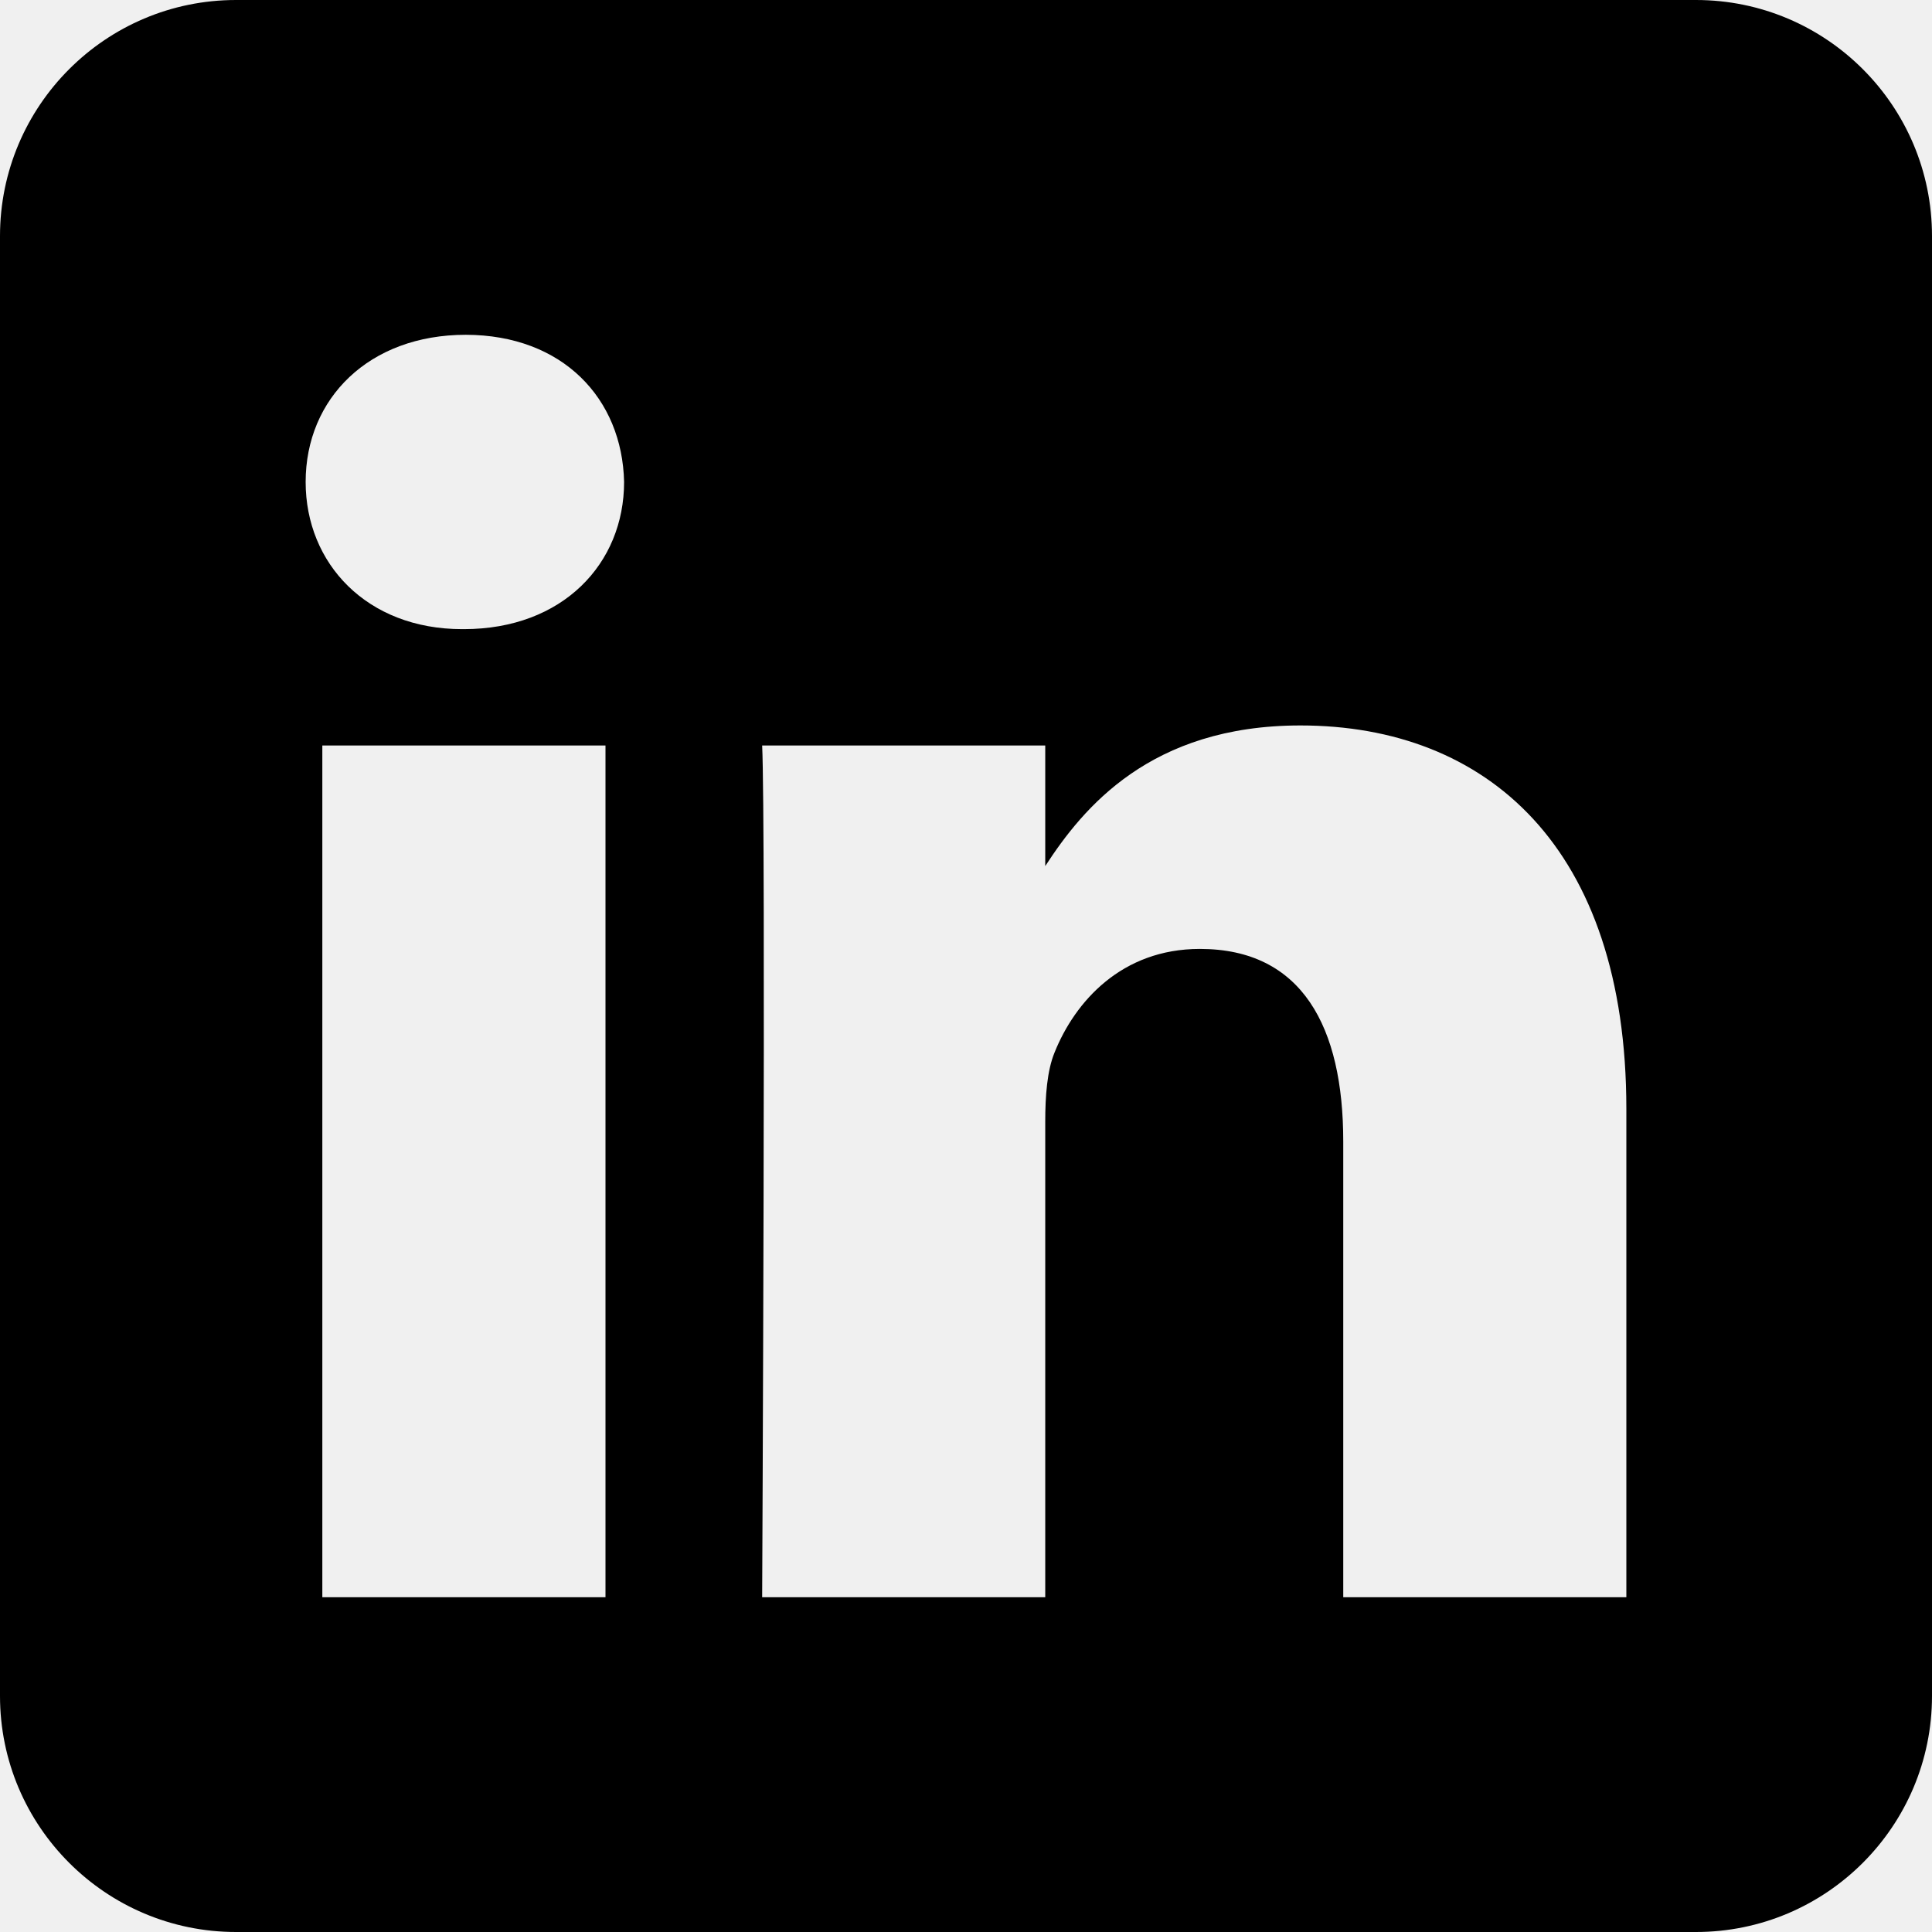
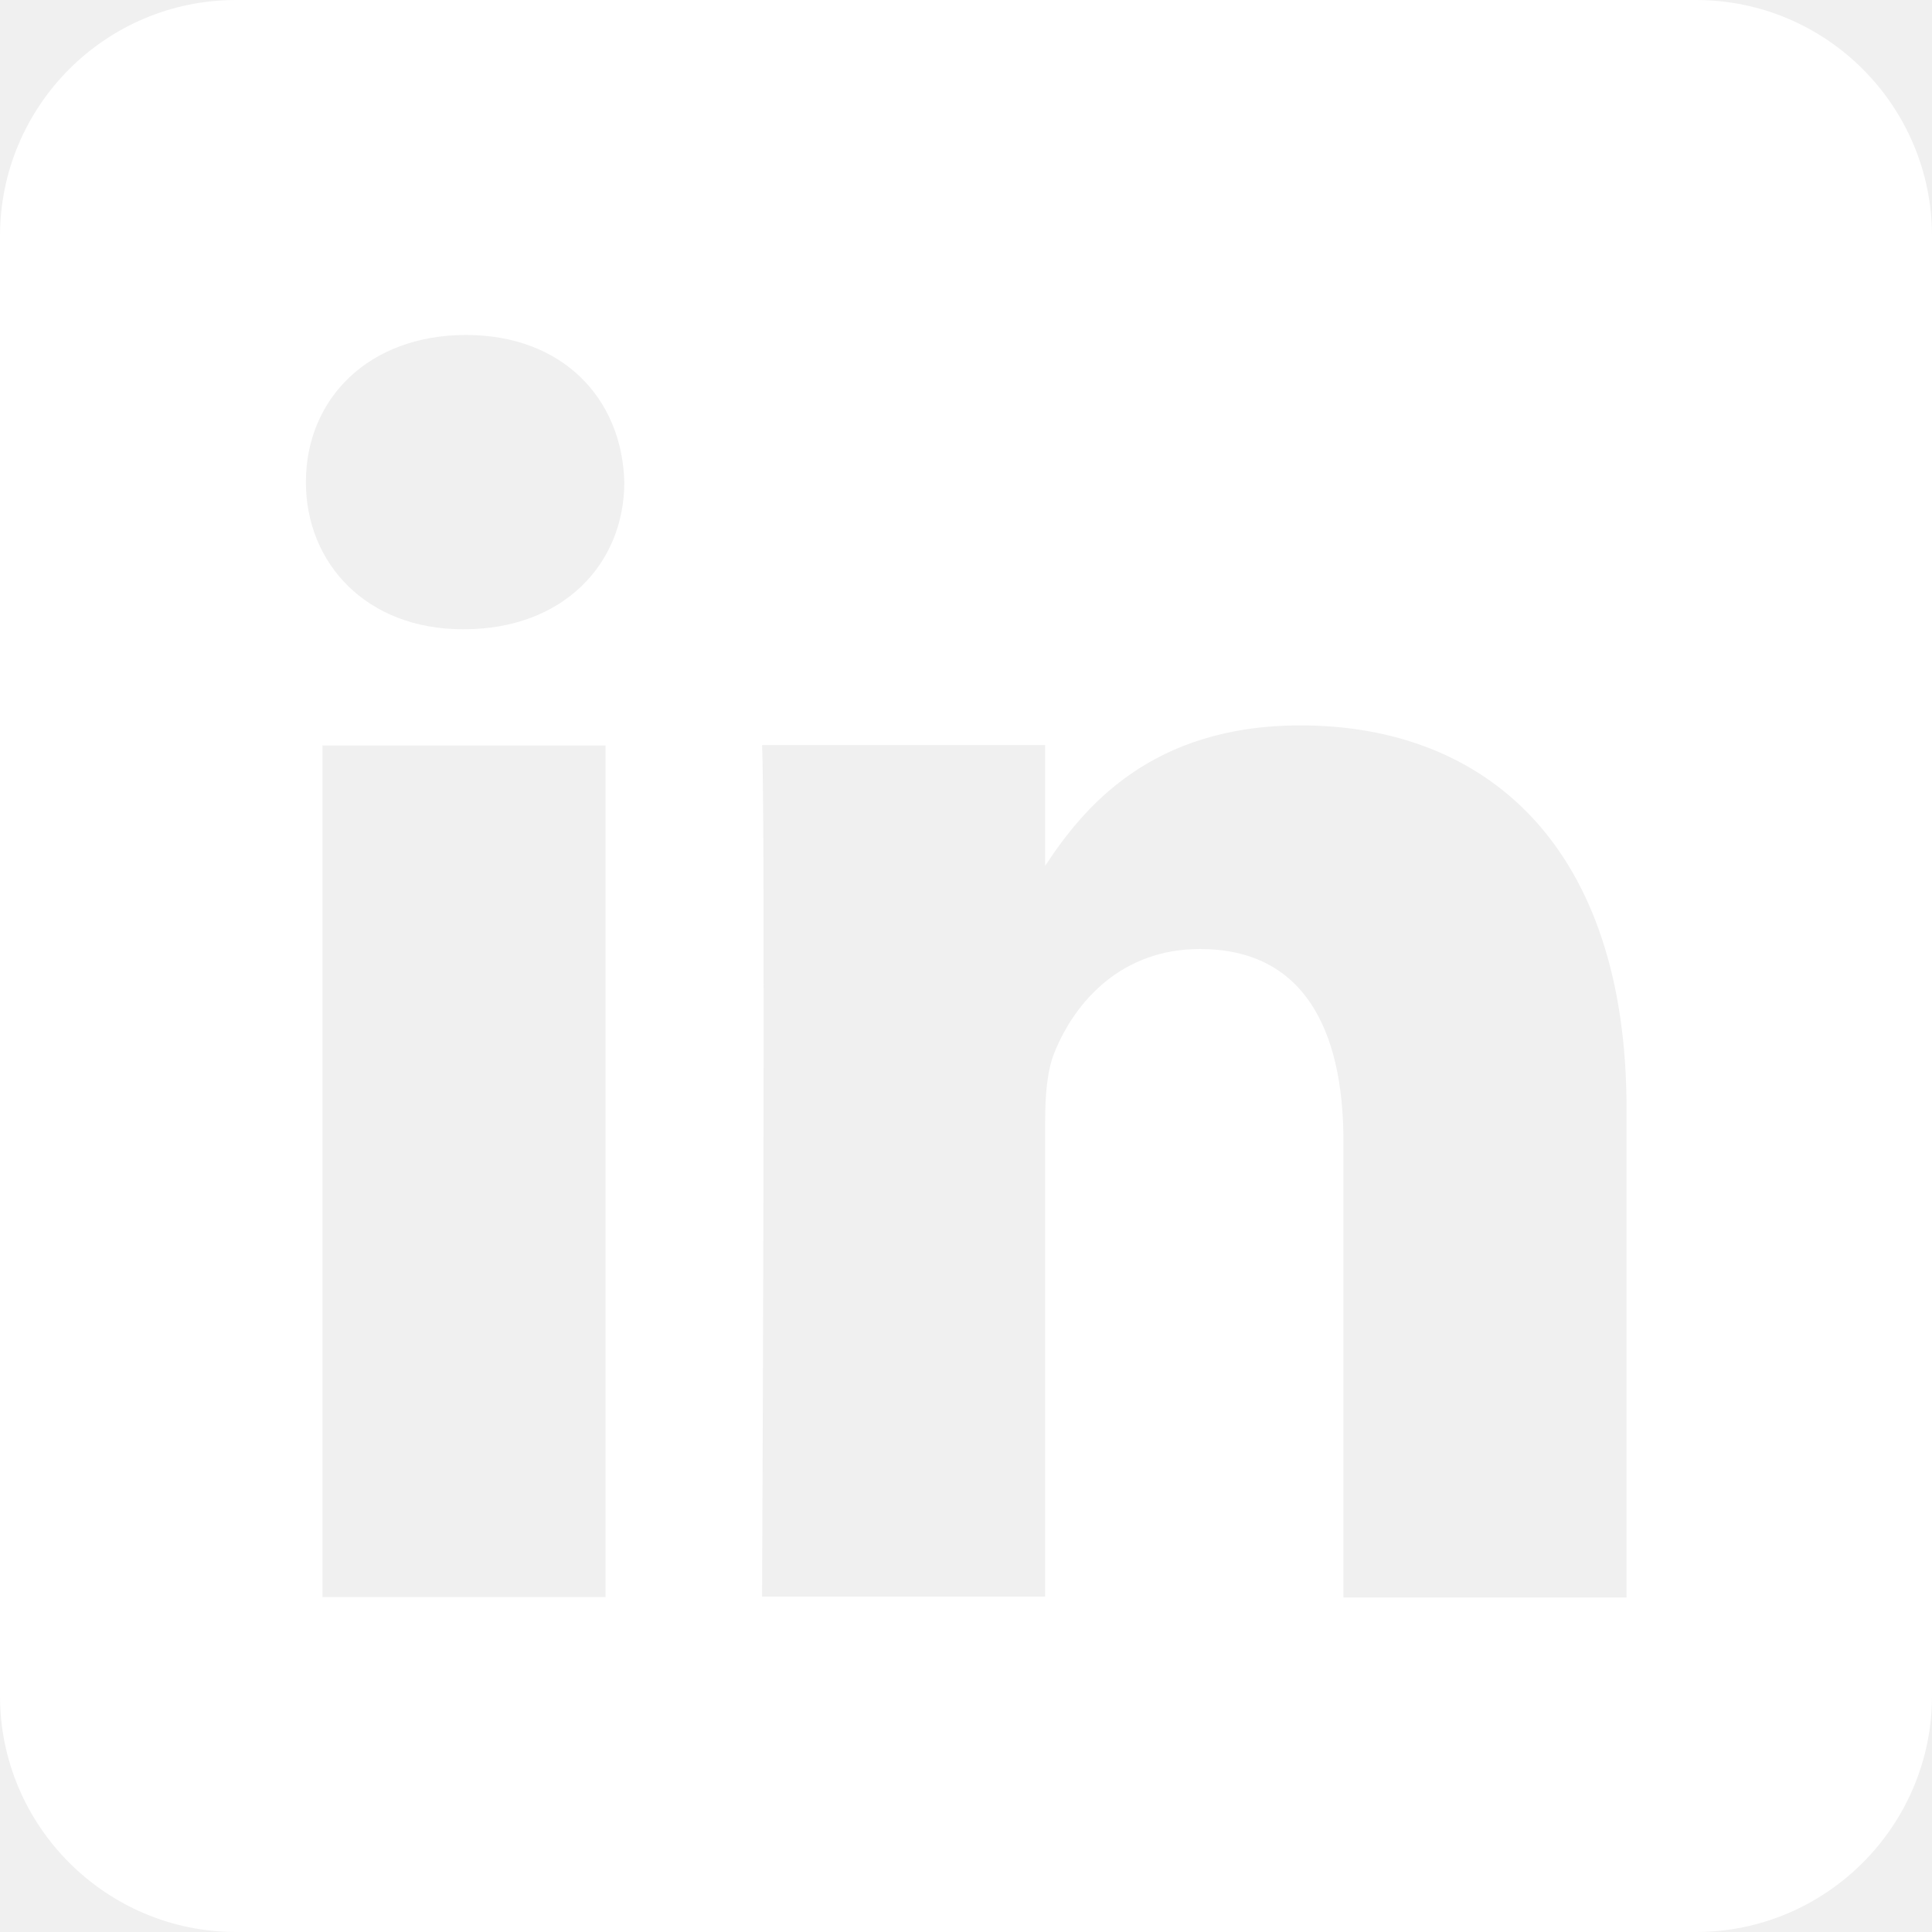
- <svg xmlns="http://www.w3.org/2000/svg" height="100%" style="fill-rule:evenodd;clip-rule:evenodd;stroke-linejoin:round;stroke-miterlimit:2;" version="1.1" viewBox="0 0 512 512" width="100%" xml:space="preserve">
-   <path d="M449.446,0c34.525,0 62.554,28.03 62.554,62.554l0,386.892c0,34.524 -28.03,62.554 -62.554,62.554l-386.892,0c-34.524,0 -62.554,-28.03 -62.554,-62.554l0,-386.892c0,-34.524 28.029,-62.554 62.554,-62.554l386.892,0Zm-288.985,423.278l0,-225.717l-75.04,0l0,225.717l75.04,0Zm270.539,0l0,-129.439c0,-69.333 -37.018,-101.586 -86.381,-101.586c-39.804,0 -57.634,21.891 -67.617,37.266l0,-31.958l-75.021,0c0.995,21.181 0,225.717 0,225.717l75.02,0l0,-126.056c0,-6.748 0.486,-13.492 2.474,-18.315c5.414,-13.475 17.767,-27.434 38.494,-27.434c27.135,0 38.007,20.707 38.007,51.037l0,120.768l75.024,0Zm-307.552,-334.556c-25.674,0 -42.448,16.879 -42.448,39.002c0,21.658 16.264,39.002 41.455,39.002l0.484,0c26.165,0 42.452,-17.344 42.452,-39.002c-0.485,-22.092 -16.241,-38.954 -41.943,-39.002Z" />
+ <svg xmlns="http://www.w3.org/2000/svg" version="1.1" id="Layer_1" x="0px" y="0px" viewBox="0 0 432 432" style="enable-background:new 0 0 432 432;" xml:space="preserve">
+   <style type="text/css">
+ 	.st0{fill-rule:evenodd;clip-rule:evenodd;fill:#FFFFFF;}
+ </style>
+   <path class="st0" d="M379.2,0C408.4,0,432,23.7,432,52.8v326.4c0,29.1-23.7,52.8-52.8,52.8H52.8C23.7,432,0,408.3,0,379.2V52.8  C0,23.7,23.6,0,52.8,0L379.2,0L379.2,0z M135.4,357.1V166.7H72.1v190.4H135.4z M363.7,357.1V247.9c0-58.5-31.2-85.7-72.9-85.7  c-33.6,0-48.6,18.5-57.1,31.4v-27h-63.3c0.8,17.9,0,190.4,0,190.4h63.3V250.8c0-5.7,0.4-11.4,2.1-15.5c4.6-11.4,15-23.1,32.5-23.1  c22.9,0,32.1,17.5,32.1,43.1v101.9H363.7L363.7,357.1z M104.2,74.9c-21.7,0-35.8,14.2-35.8,32.9c0,18.3,13.7,32.9,35,32.9h0.4  c22.1,0,35.8-14.6,35.8-32.9C139.1,89.1,125.8,74.9,104.2,74.9z" />
</svg>
